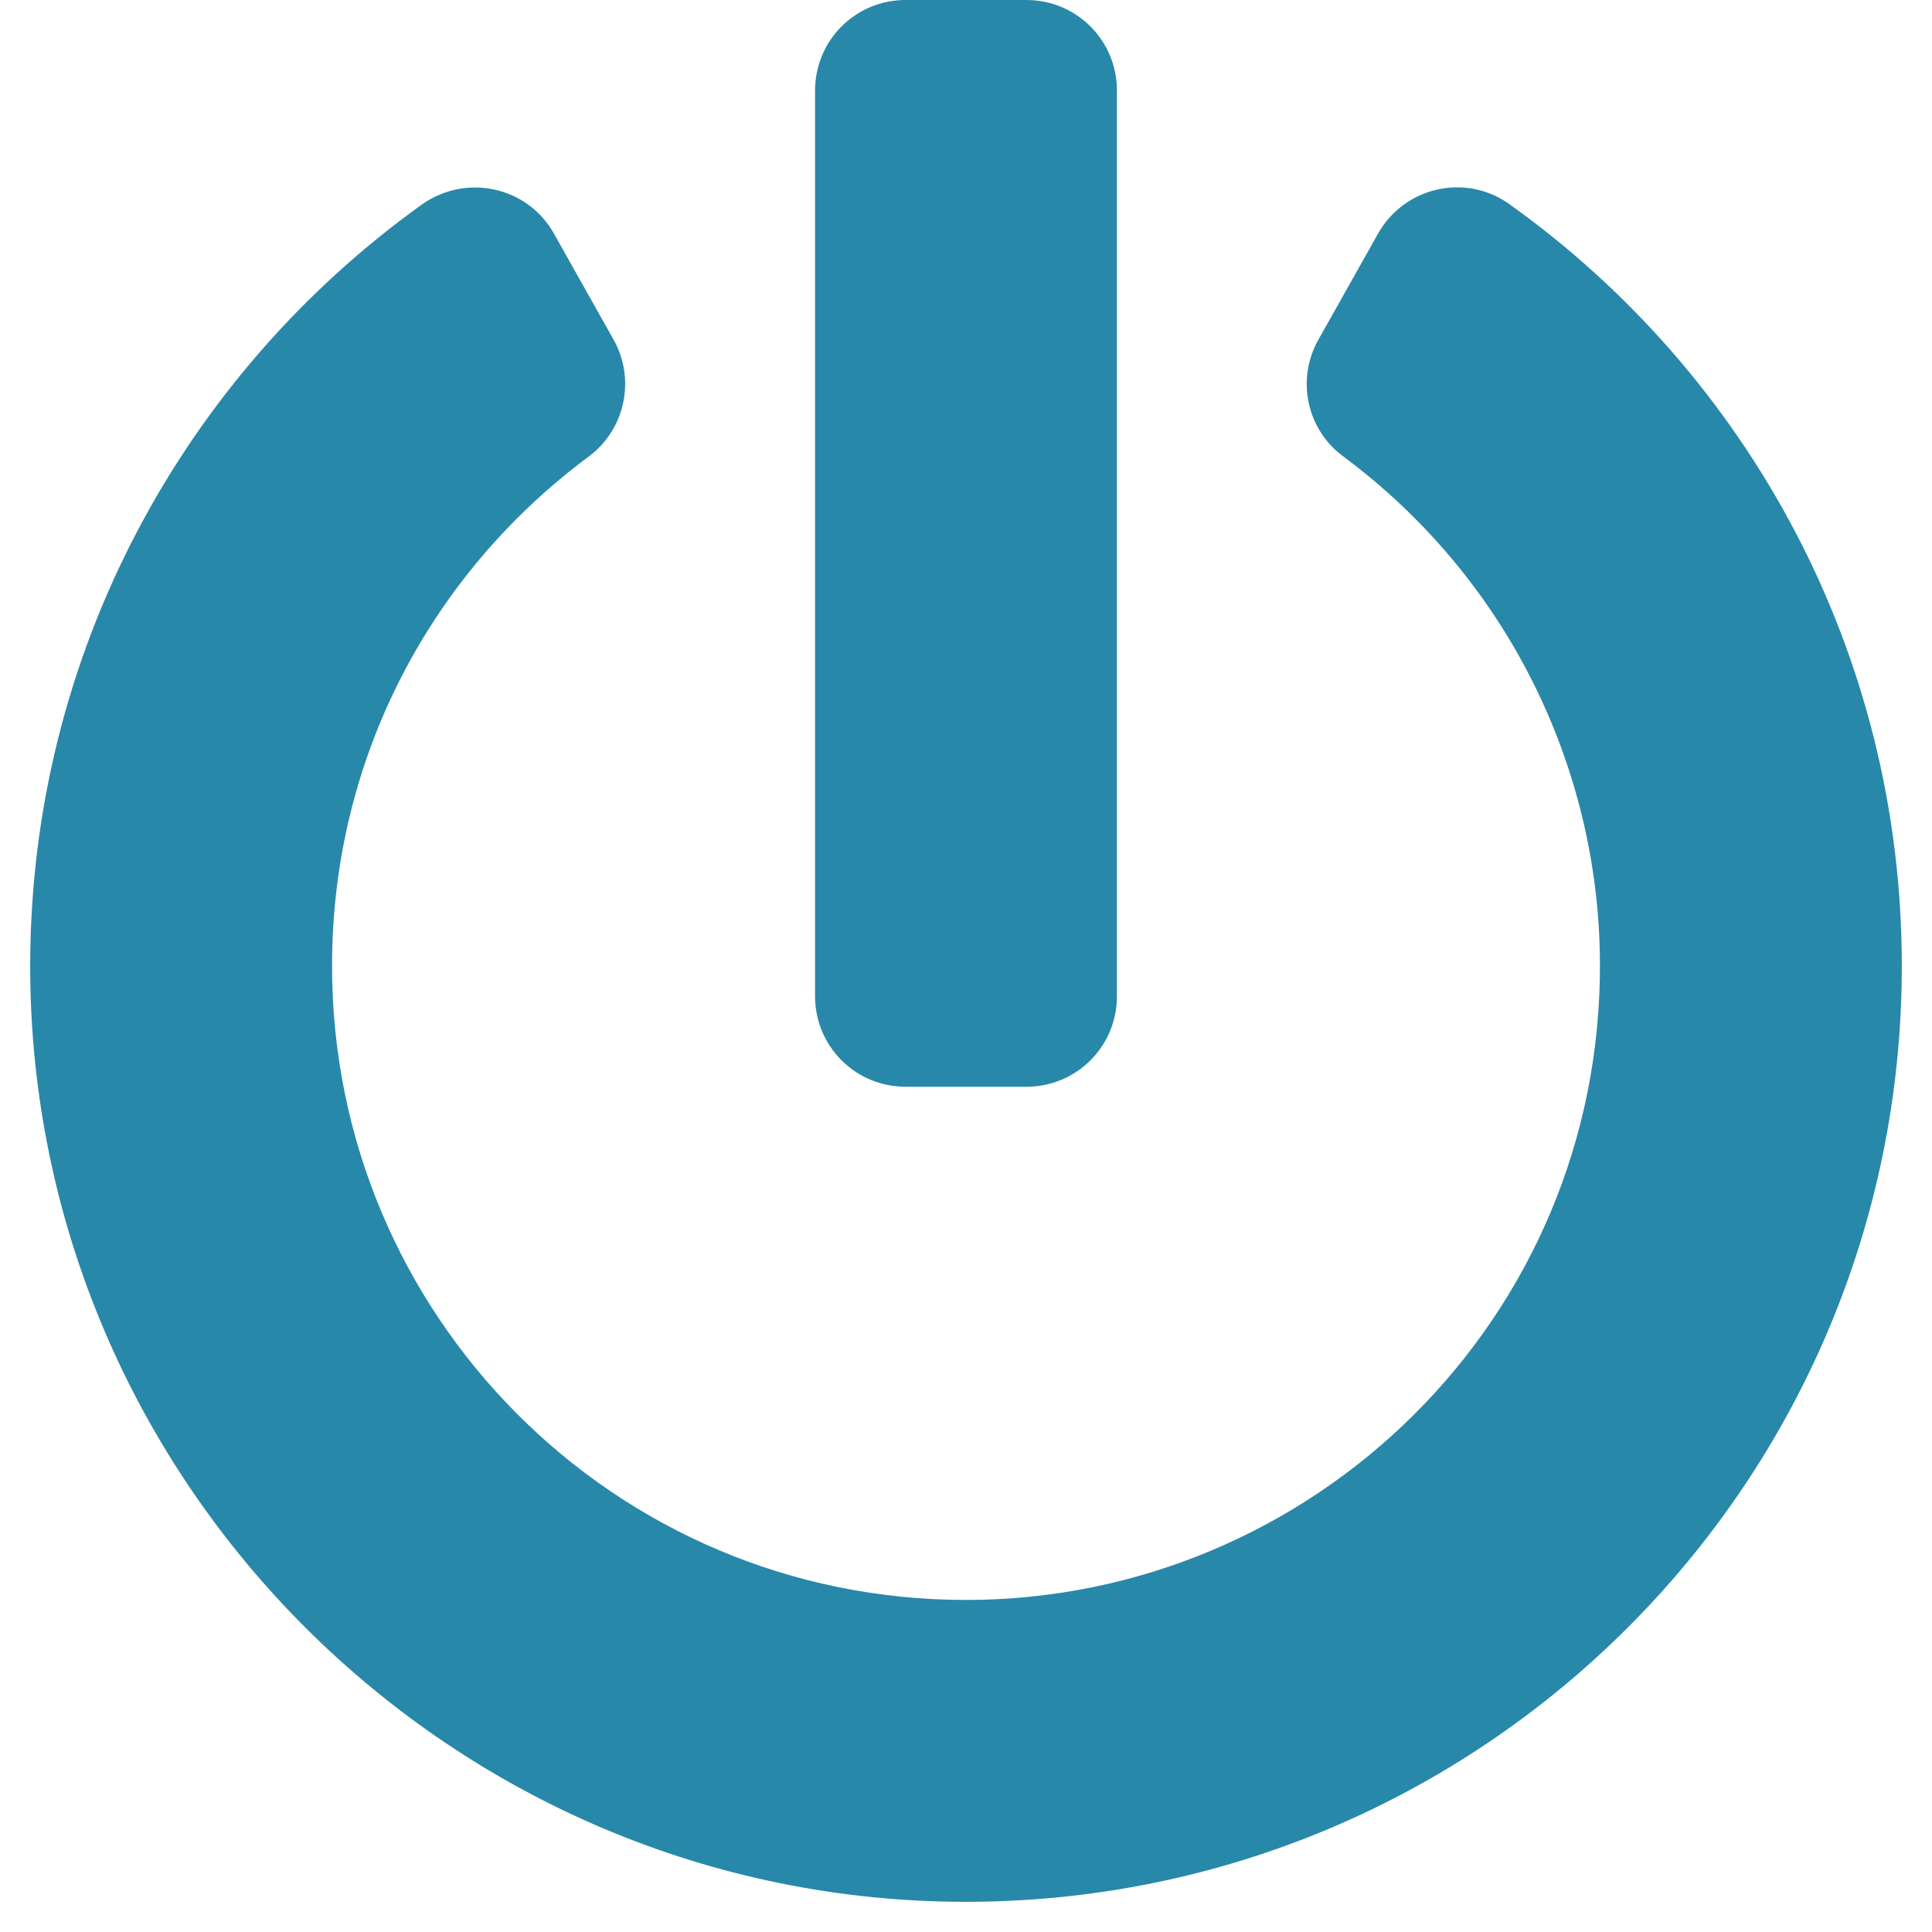
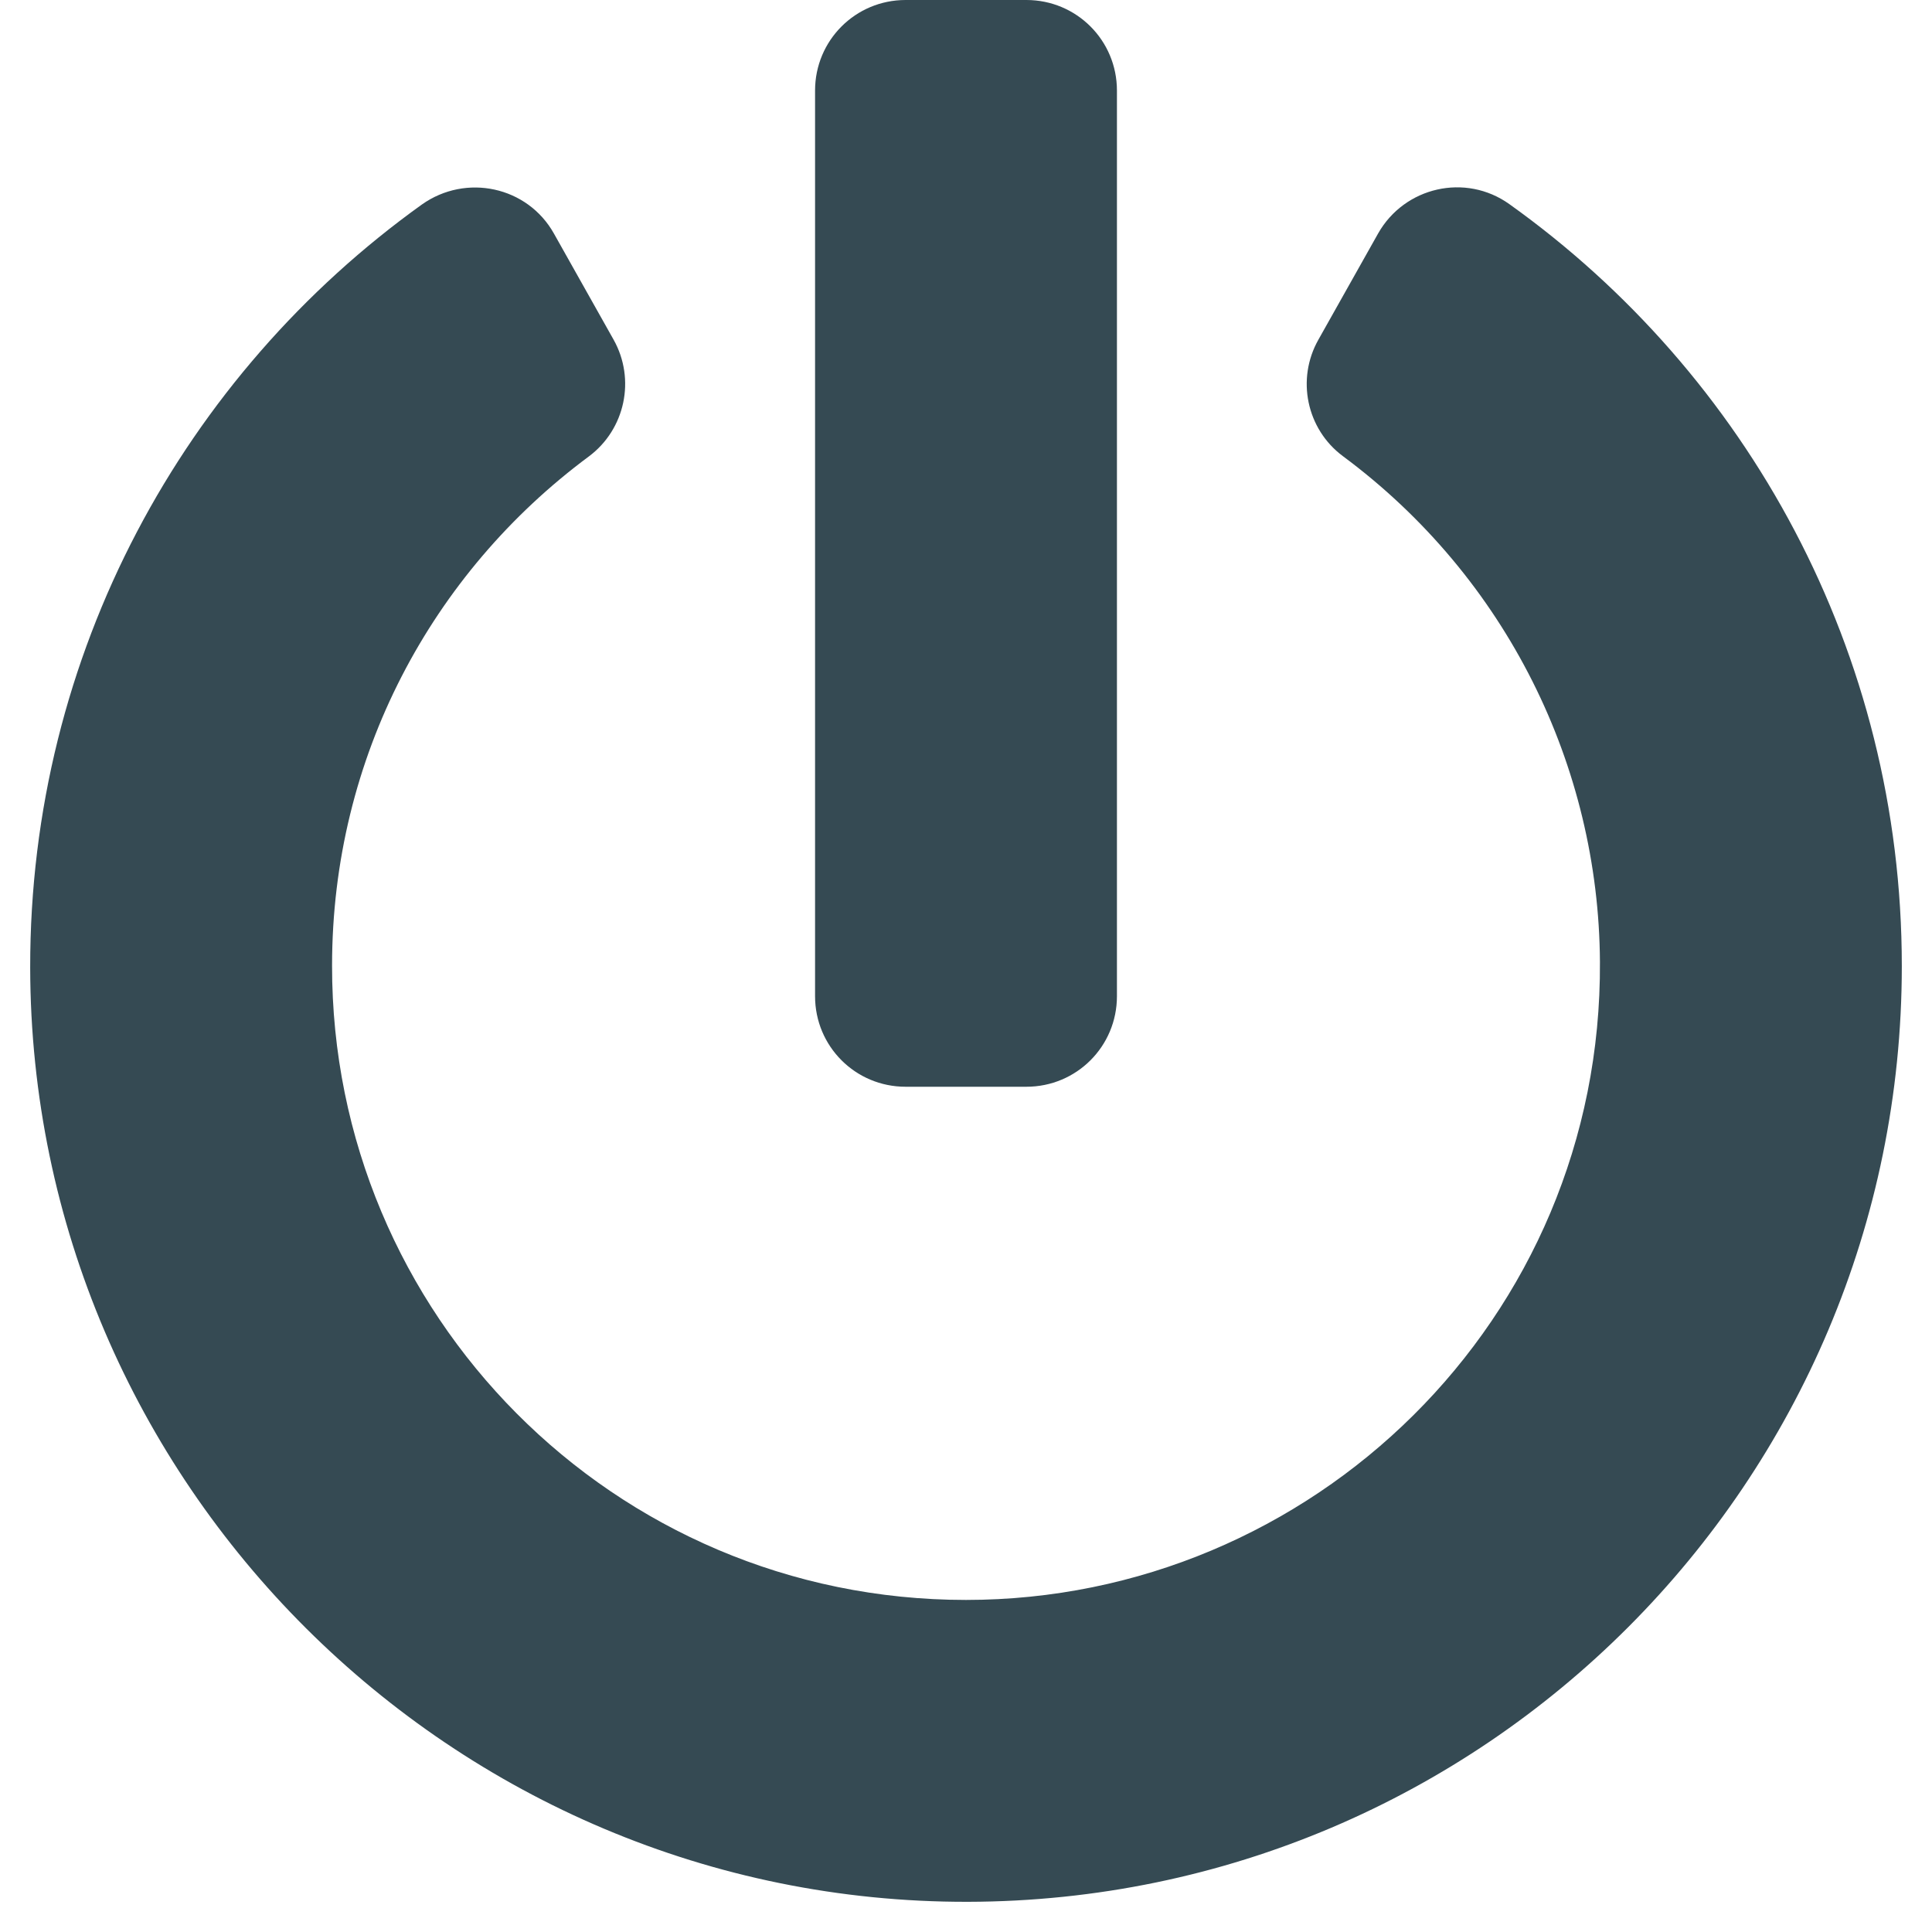
<svg xmlns="http://www.w3.org/2000/svg" aria-hidden="true" data-prefix="fas" data-icon="power-off" class="svg-inline--fa fa-power-off fa-w-16" role="img" viewBox="0 0 512 512">
-   <path fill="#2888A9" d="M400 54.1c63 45 104 118.6 104 201.9 0 136.8-110.8 247.7-247.5 248C120 504.3 8.2 393 8 256.4 7.9 173.1 48.9 99.3 111.8 54.2c11.7-8.3 28-4.8 35 7.7L162.6 90c5.9 10.5 3.1 23.8-6.6 31-41.5 30.8-68 79.6-68 134.9-.1 92.3 74.5 168.1 168 168.1 91.6 0 168.6-74.2 168-169.1-.3-51.8-24.7-101.8-68.1-134-9.7-7.2-12.4-20.5-6.5-30.9l15.8-28.1c7-12.4 23.2-16.1 34.8-7.8zM296 264V24c0-13.3-10.7-24-24-24h-32c-13.3 0-24 10.7-24 24v240c0 13.3 10.7 24 24 24h32c13.3 0 24-10.7 24-24z" />
+   <path fill="#354a53" d="M400 54.1c63 45 104 118.6 104 201.9 0 136.8-110.8 247.7-247.5 248C120 504.3 8.2 393 8 256.4 7.9 173.1 48.9 99.3 111.8 54.2c11.7-8.3 28-4.8 35 7.7L162.6 90c5.9 10.5 3.1 23.8-6.6 31-41.5 30.8-68 79.6-68 134.9-.1 92.3 74.5 168.1 168 168.1 91.6 0 168.6-74.2 168-169.1-.3-51.8-24.7-101.8-68.1-134-9.7-7.2-12.4-20.5-6.5-30.9l15.8-28.1c7-12.4 23.2-16.1 34.8-7.8zM296 264V24c0-13.3-10.7-24-24-24h-32c-13.3 0-24 10.7-24 24v240c0 13.3 10.7 24 24 24h32c13.3 0 24-10.7 24-24z" />
</svg>
